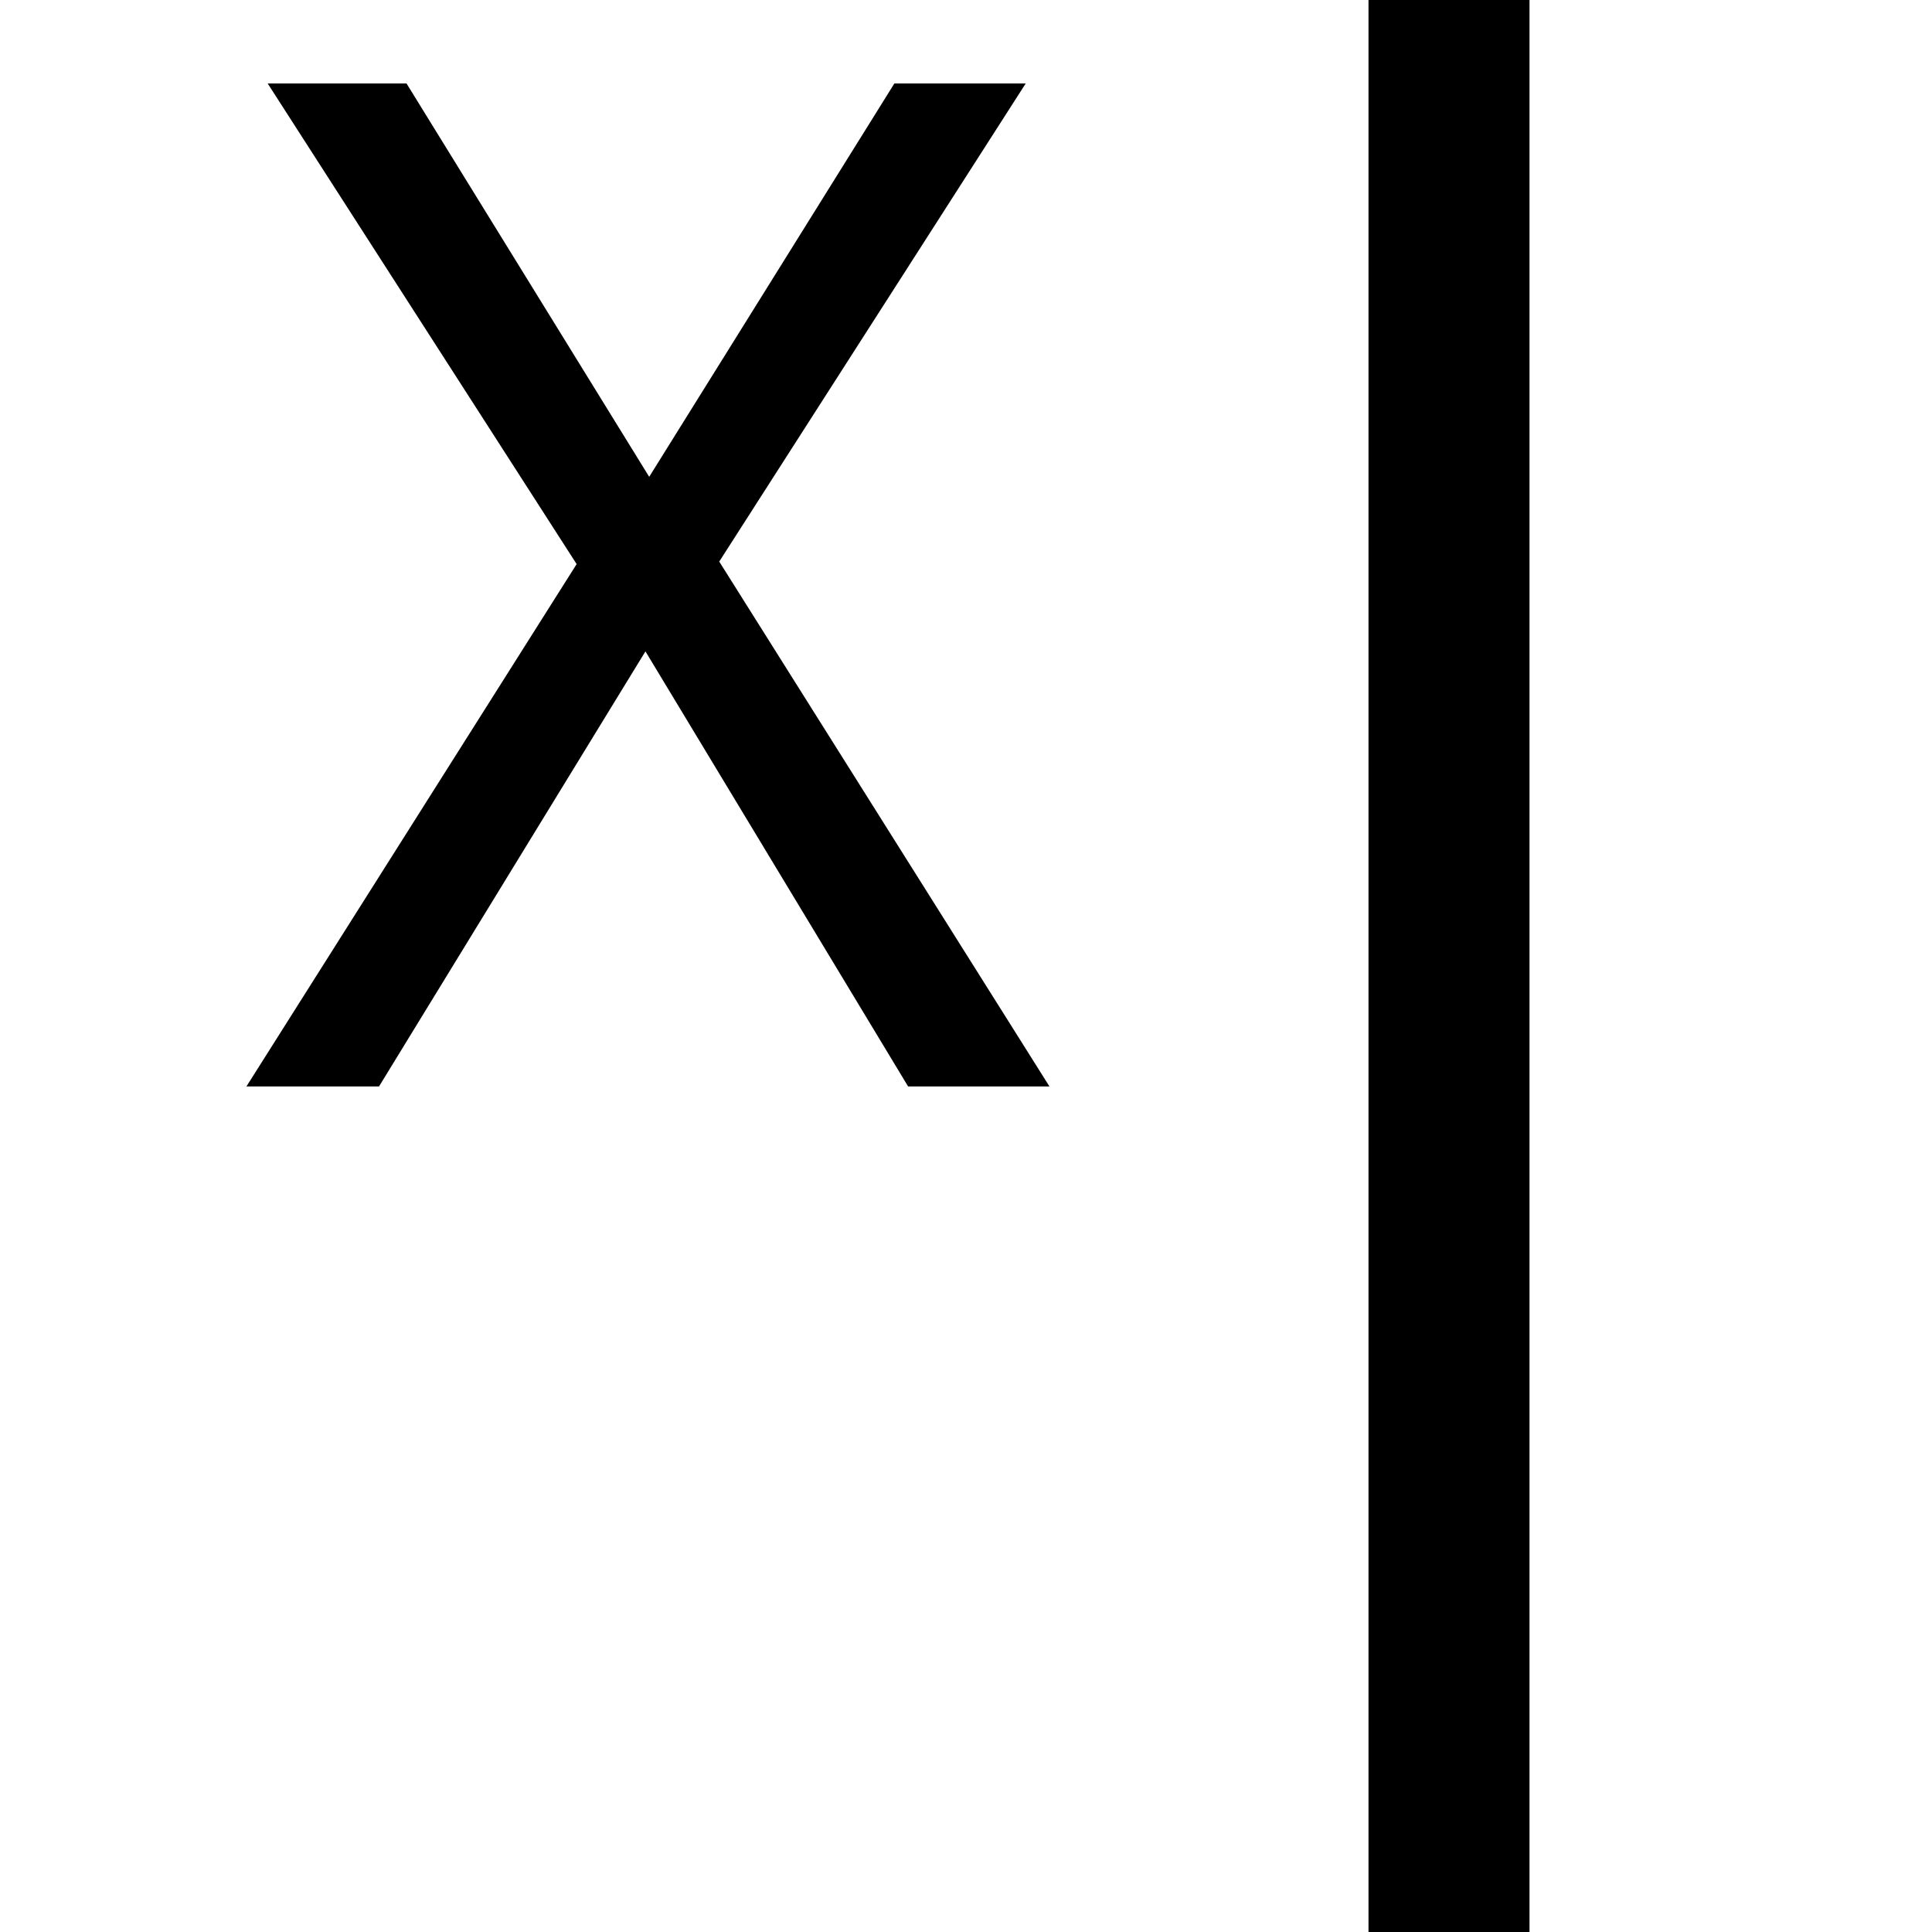
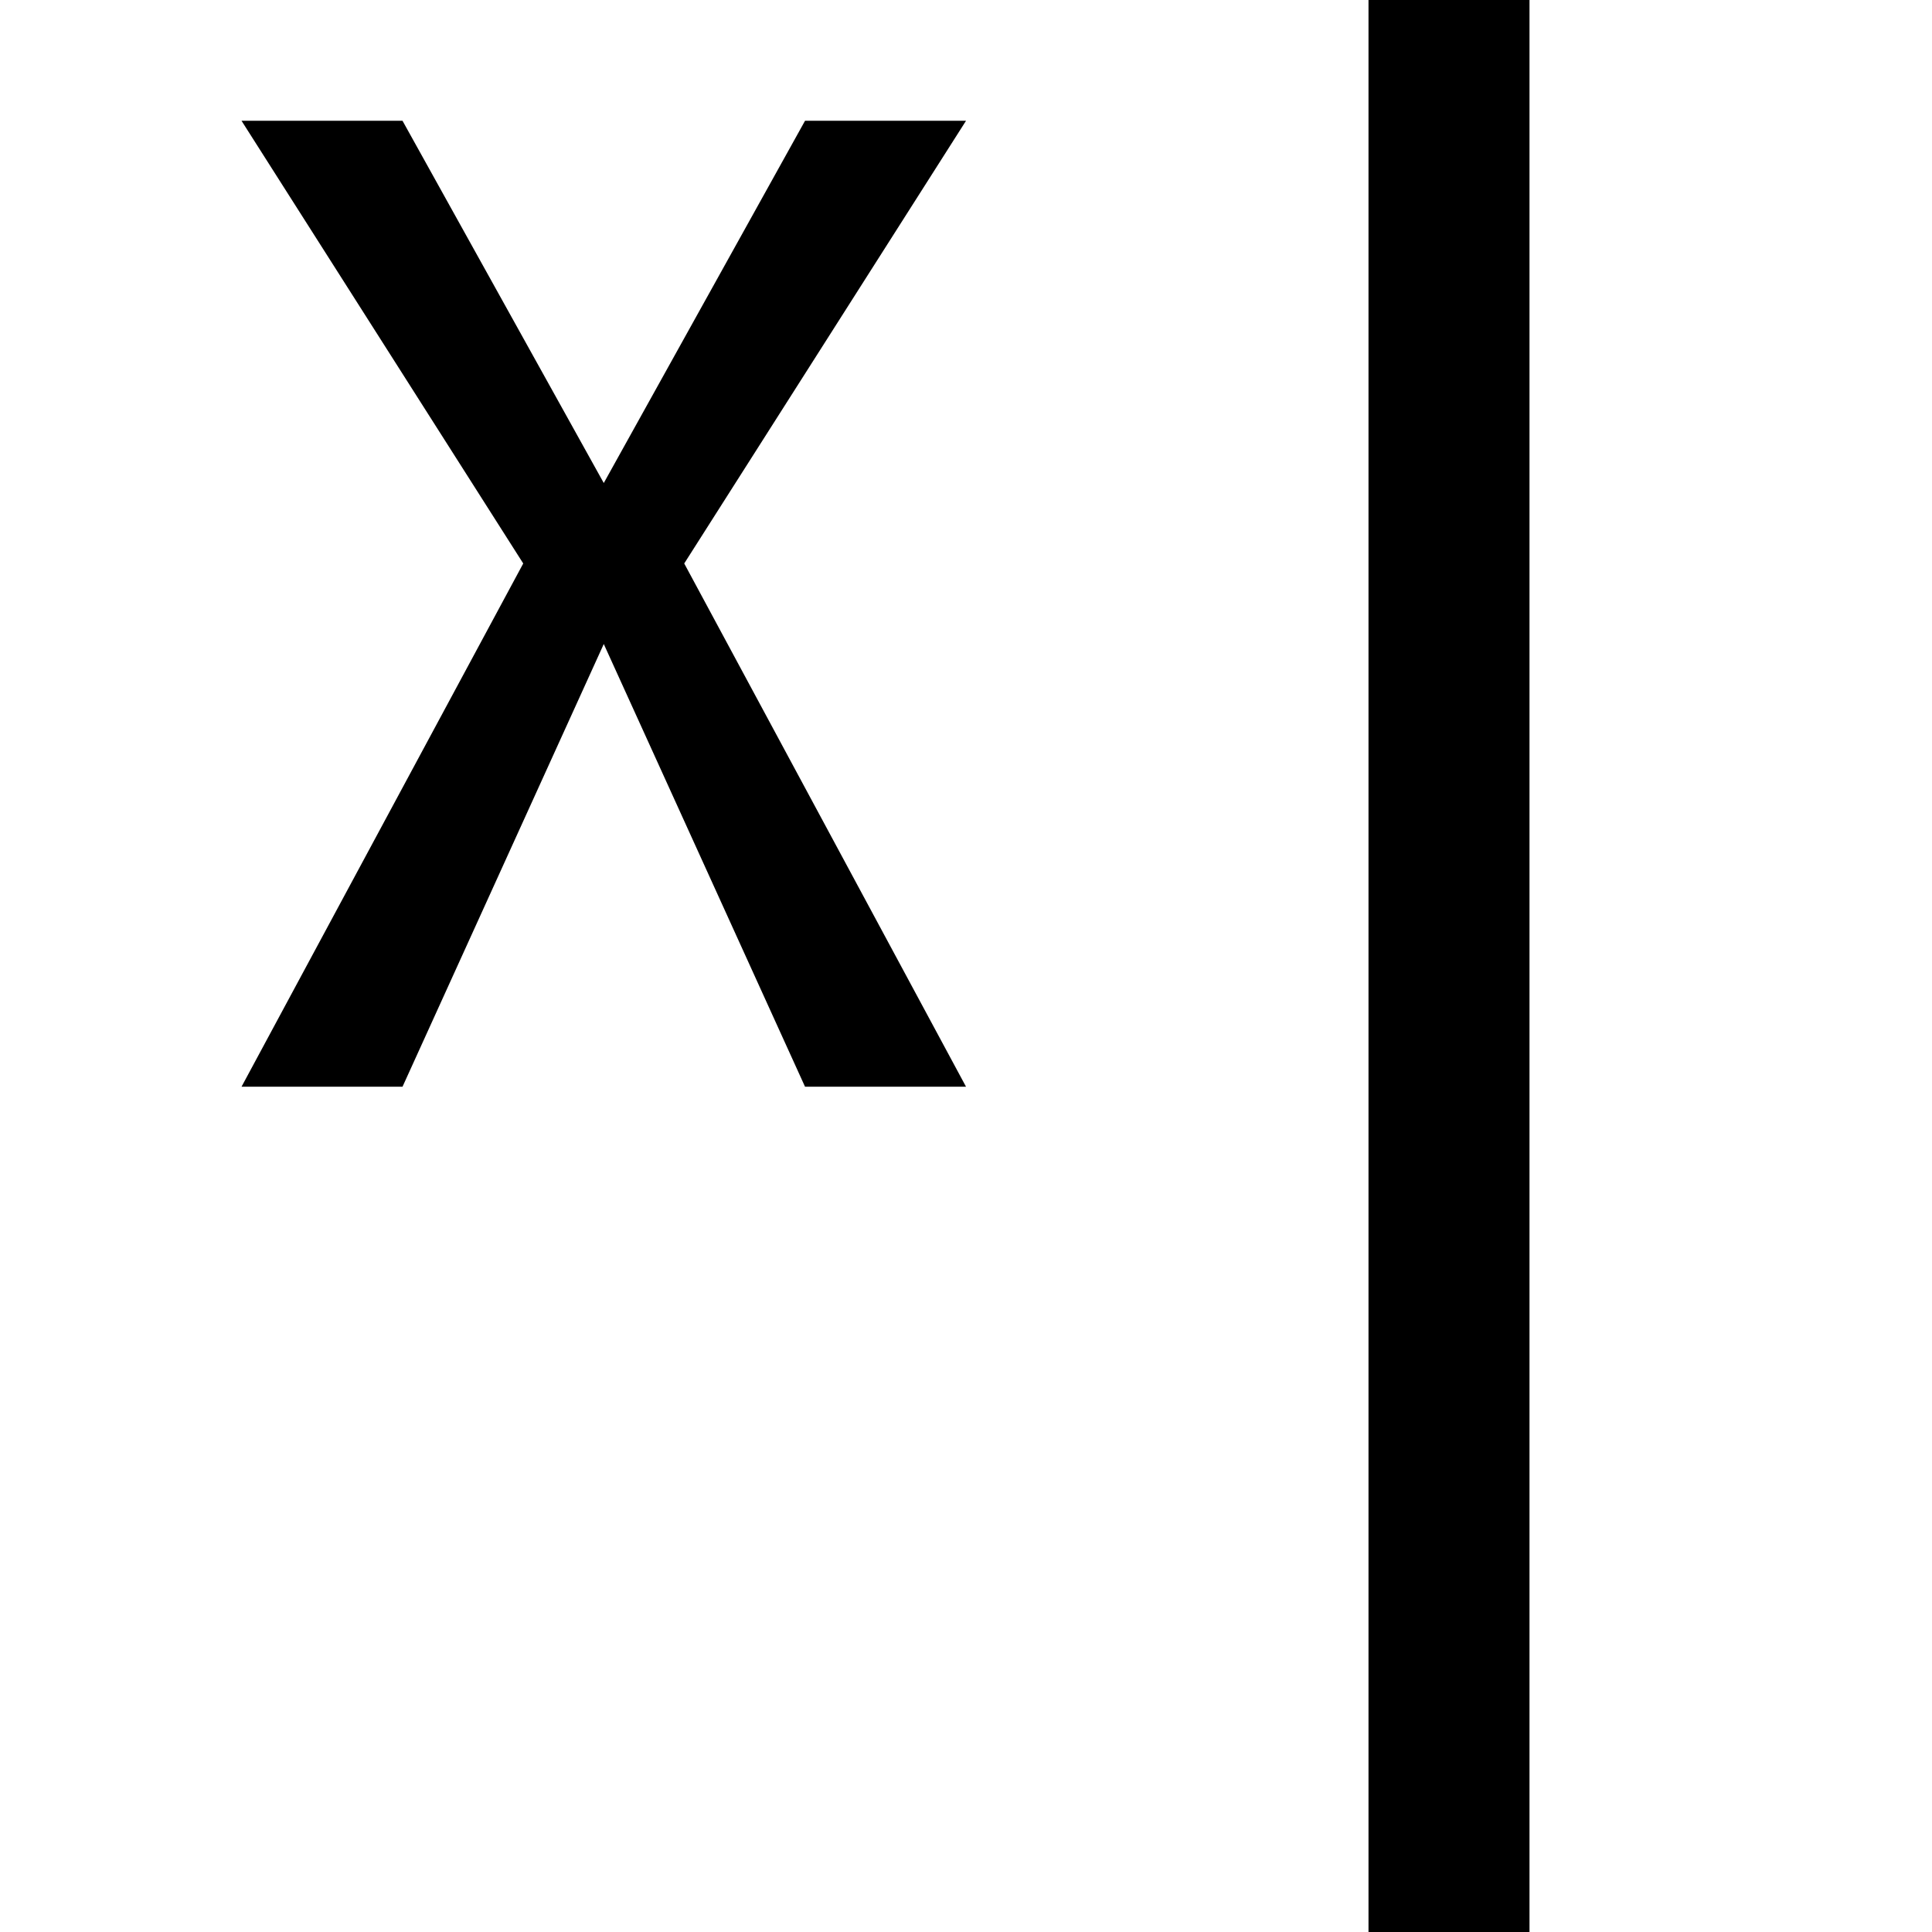
<svg xmlns="http://www.w3.org/2000/svg" width="24.0px" height="24.0px" viewBox="0 0 24.0 24.0" version="1.1" id="SVGRoot">
  <defs id="defs1469" />
  <g id="layer1">
-     <text xml:space="preserve" style="font-style:normal;font-weight:normal;font-size:17.337px;line-height:1.25;font-family:sans-serif;letter-spacing:0px;word-spacing:0px;fill:#000000;fill-opacity:1;stroke:none;stroke-width:1" x="3.017" y="13.425" id="text14" transform="scale(0.9944681,1.005563)">
-       <tspan id="tspan12" x="3.017" y="13.425" style="font-size:17.337px;stroke-width:1">X</tspan>
-     </text>
+     <g aria-label="X" transform="scale(0.9944681,1.005563)" id="text14" style="font-style:normal;font-weight:normal;font-size:17.337px;line-height:1.25;font-family:sans-serif;letter-spacing:0px;word-spacing:0px;fill:#000000;fill-opacity:1;stroke:none;stroke-width:1">
+       <path d="M 8.547,6.961 12.067,1.492 H 10.056 L 7.542,5.967 5.028,1.492 H 3.017 L 6.536,6.961 3.017,13.425 H 5.028 L 7.542,7.956 10.056,13.425 h 2.011 z" style="font-size:17.337px;stroke-width:1" id="path835" />
+     </g>
    <rect style="fill:#000000;fill-opacity:1;stroke:none;stroke-width:0.775;stroke-linecap:butt;stroke-miterlimit:4;stroke-dasharray:none;stroke-opacity:1" id="rect12" width="2" height="24" x="17" y="0" ry="2.14841e-13" />
  </g>
</svg>
